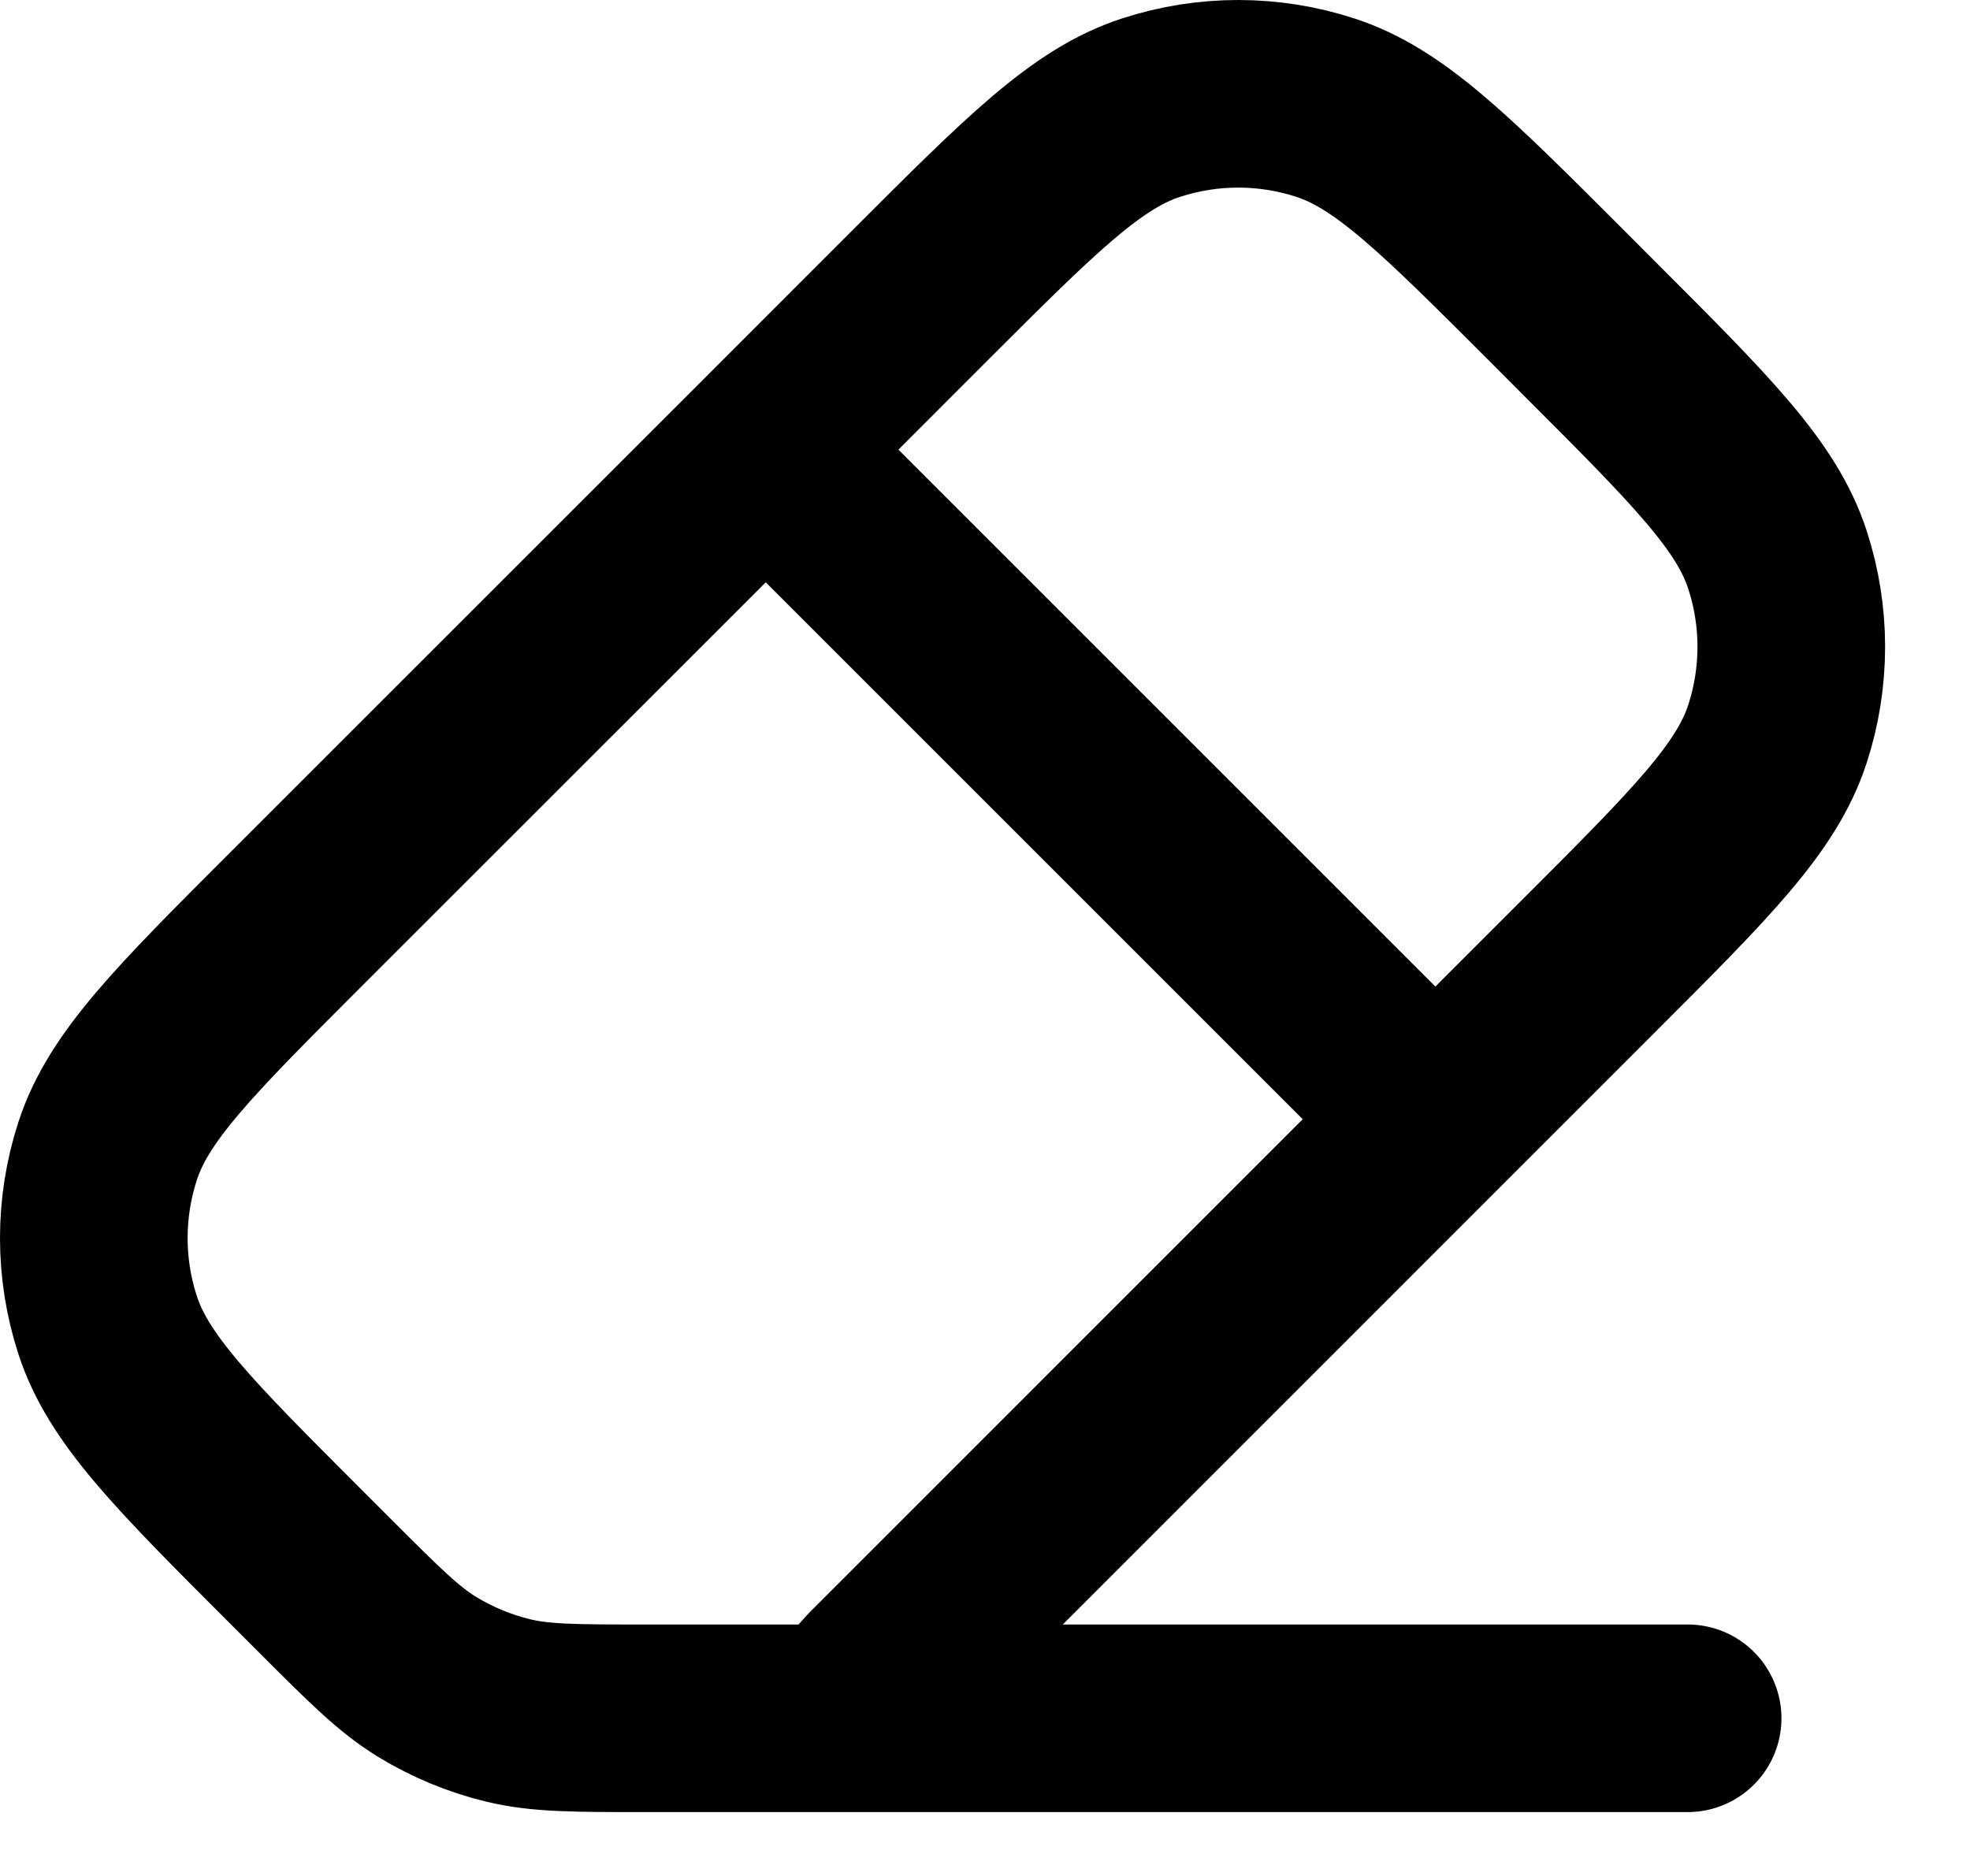
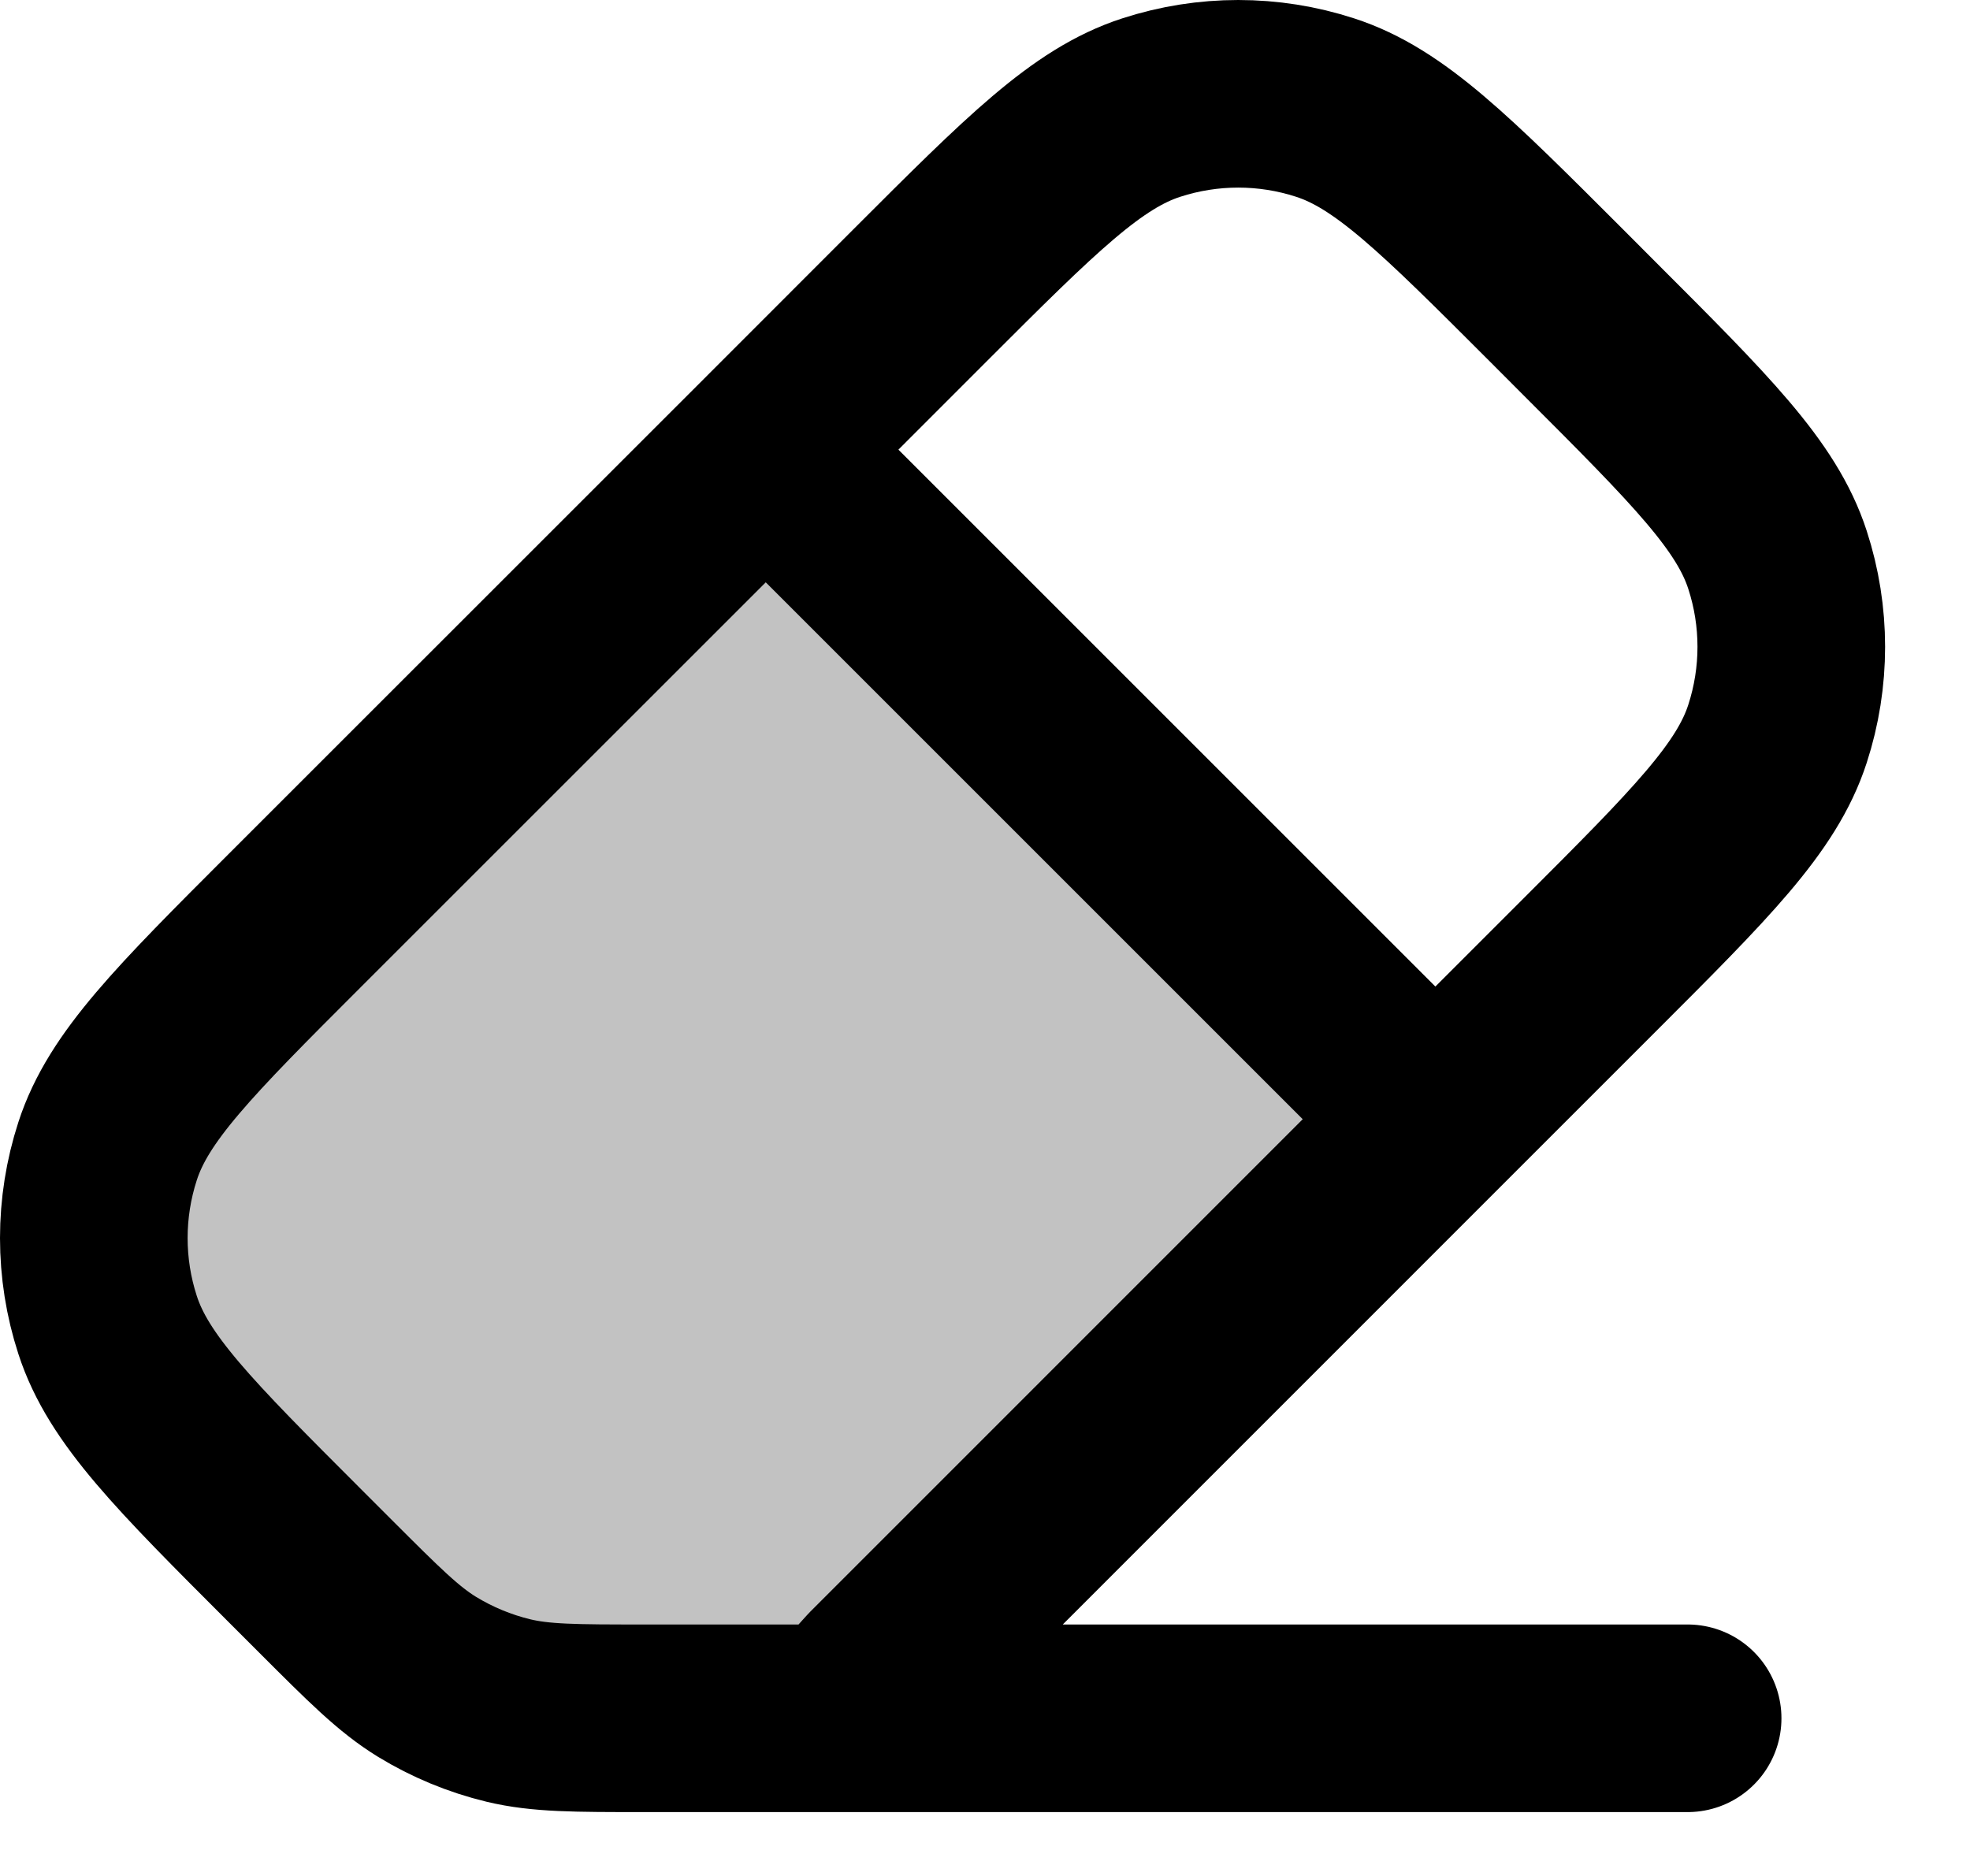
<svg xmlns="http://www.w3.org/2000/svg" width="21" height="20" viewBox="0 0 21 20" fill="none">
+   <path d="M8.163 4.794L3.151 9.805C1.963 10.993 1.369 11.587 1.147 12.272C0.951 12.875 0.951 13.524 1.147 14.126C1.369 14.811 1.963 15.405 3.151 16.593L3.471 16.913C3.99 17.432 4.249 17.691 4.552 17.877C4.821 18.041 5.113 18.162 5.419 18.236C5.765 18.319 6.131 18.319 6.865 18.319H8.956L9.345 17.889L15.301 11.932L8.163 4.794Z" fill="black" fill-opacity="0.24" />
  <path d="M17.99 18.319H8.956M8.163 4.794L3.151 9.805C1.963 10.993 1.369 11.587 1.147 12.272C0.951 12.875 0.951 13.524 1.147 14.126C1.369 14.811 1.963 15.405 3.151 16.593L3.471 16.913C3.99 17.432 4.249 17.691 4.552 17.877C4.821 18.041 5.113 18.162 5.419 18.236C5.765 18.319 6.131 18.319 6.865 18.319H8.956M8.163 4.794L9.805 3.151C10.993 1.963 11.587 1.369 12.272 1.147C12.875 0.951 13.524 0.951 14.126 1.147C14.811 1.369 15.405 1.963 16.593 3.151L16.943 3.502C18.131 4.69 18.726 5.284 18.948 5.969C19.144 6.571 19.144 7.22 18.948 7.823C18.726 8.508 18.131 9.102 16.943 10.29L15.301 11.932M8.163 4.794L15.301 11.932M15.301 11.932L9.345 17.889L8.956 18.319" stroke="black" stroke-width="2" stroke-linecap="round" stroke-linejoin="round" />
</svg>
